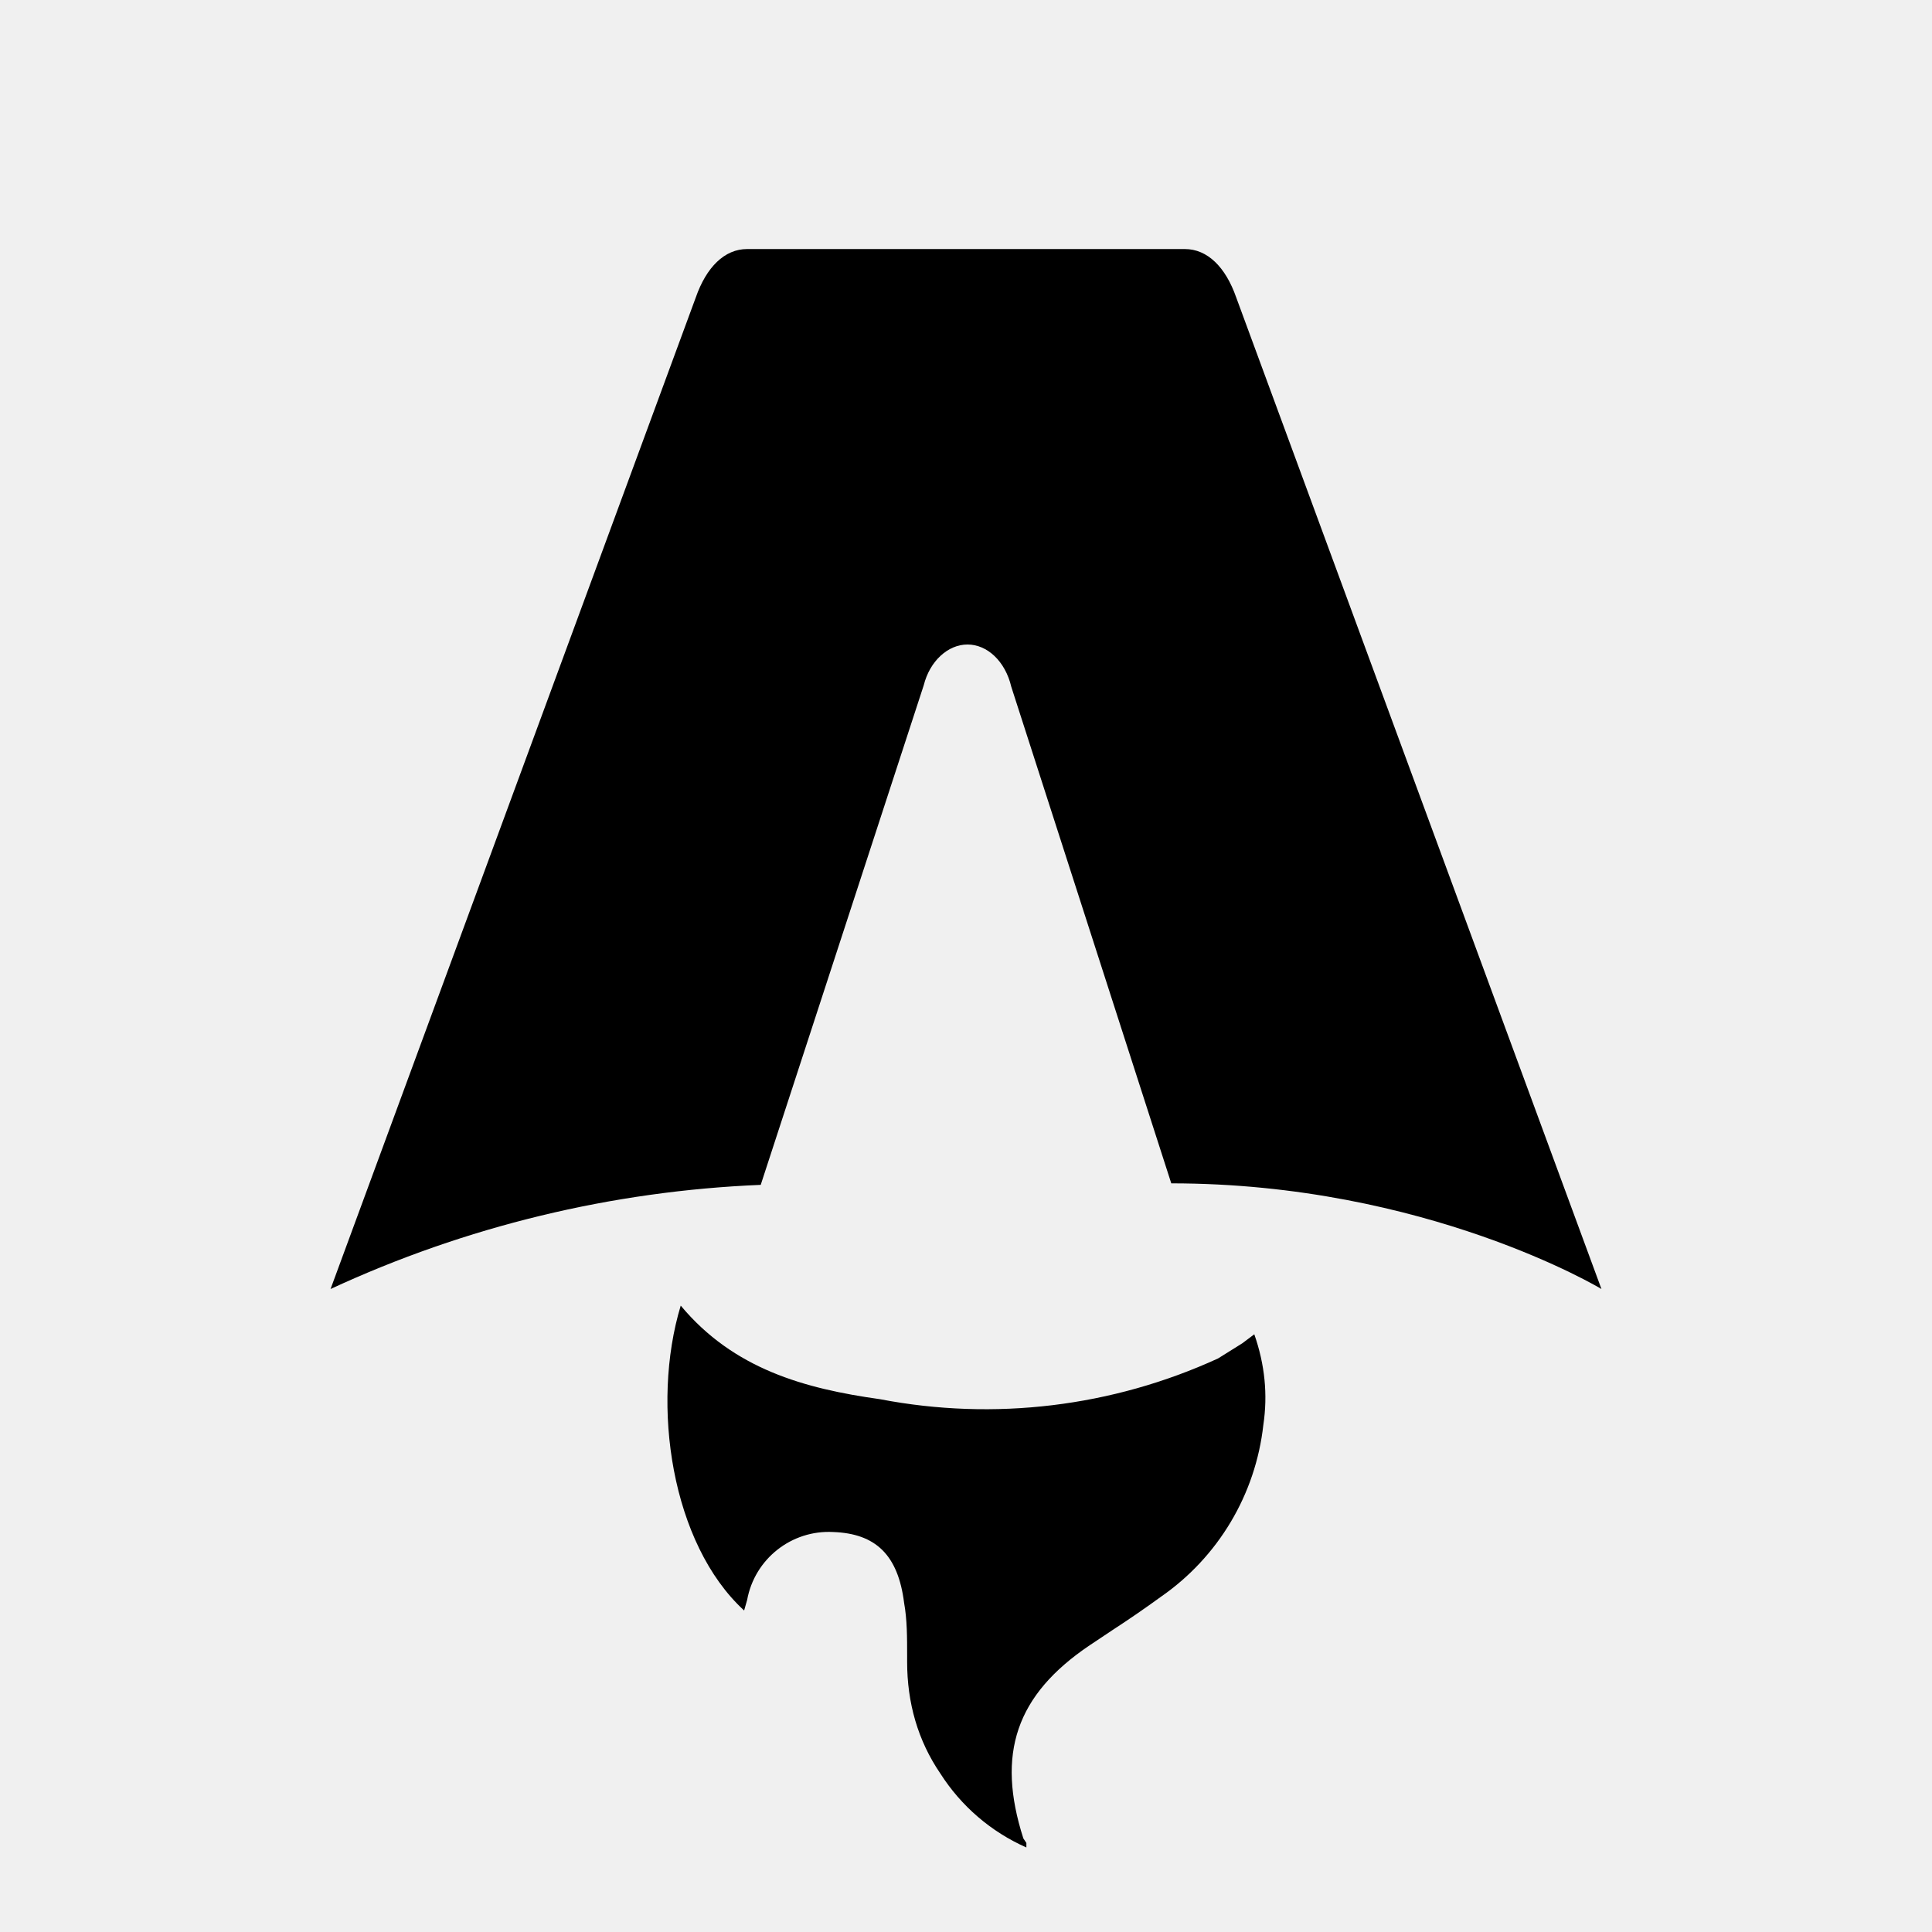
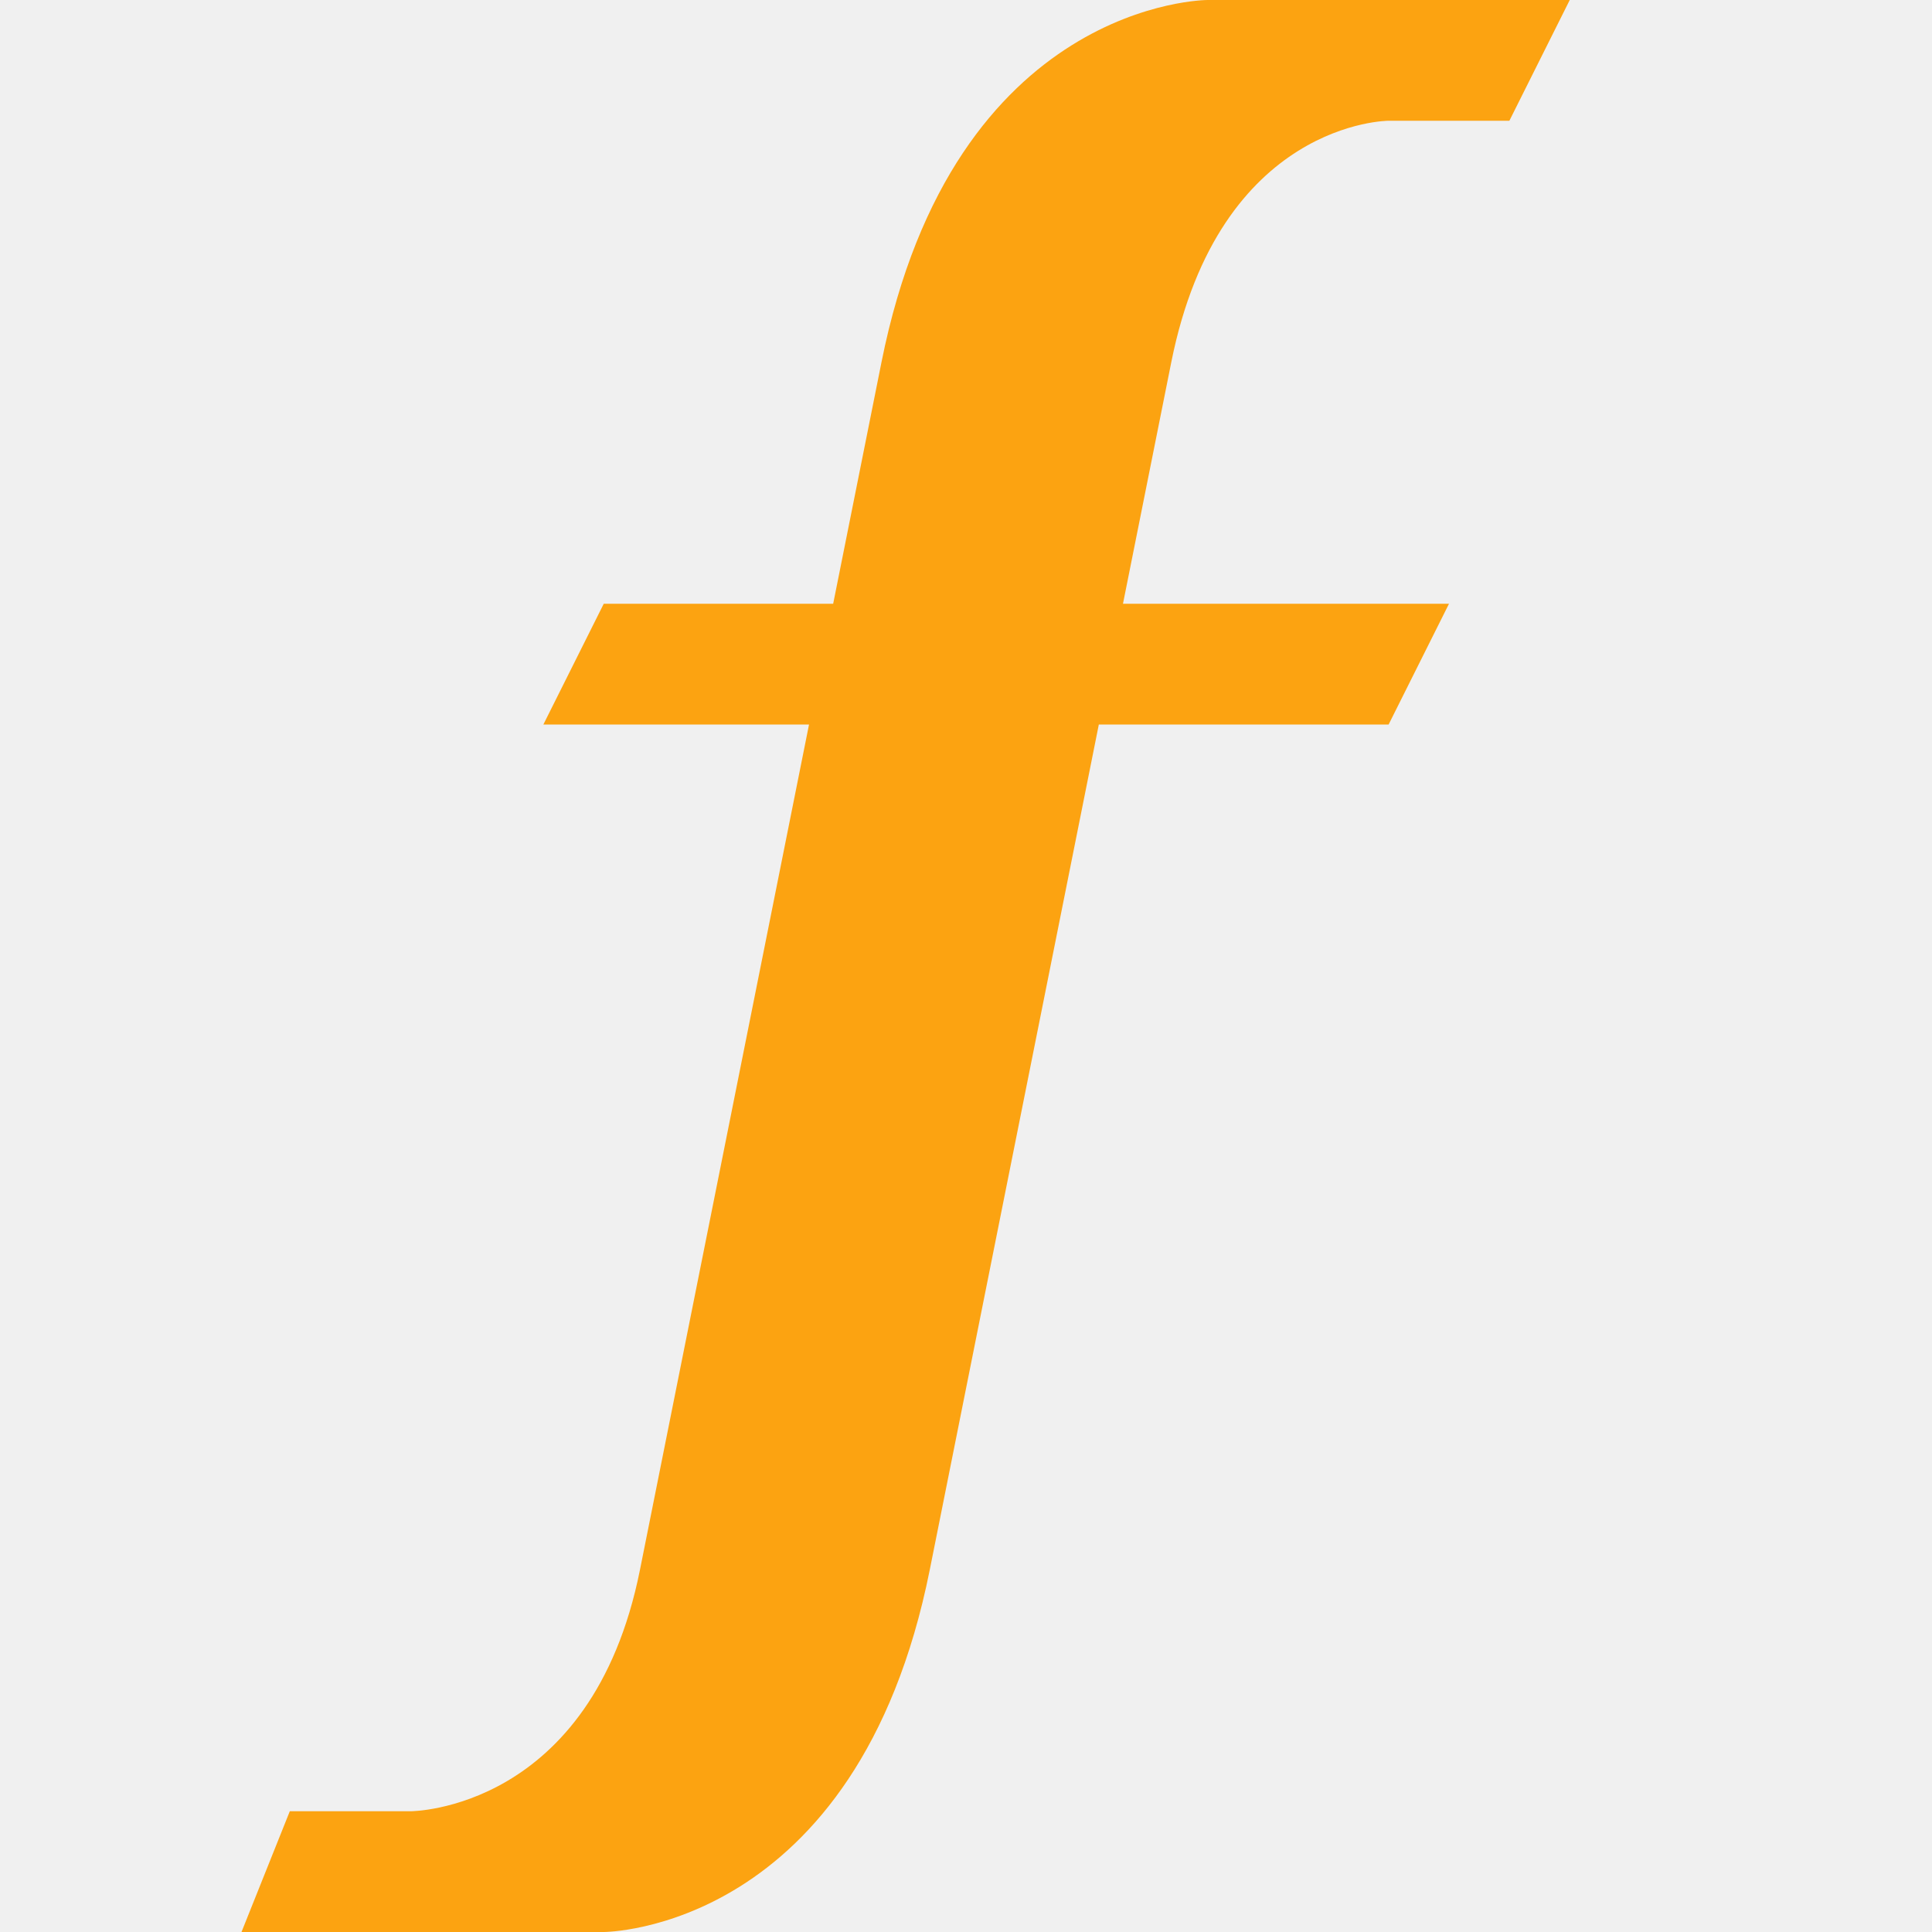
- <svg xmlns="http://www.w3.org/2000/svg" fill="none" viewBox="0 0 128 128">
-   <path d="M50.4 78.5a75.1 75.1 0 0 0-28.5 6.9l24.2-65.7c.7-2 1.9-3.2 3.4-3.2h29c1.5 0 2.7 1.2 3.4 3.2l24.2 65.7s-11.6-7-28.5-7L67 45.5c-.4-1.7-1.6-2.8-2.9-2.8-1.3 0-2.5 1.1-2.9 2.7L50.4 78.5Zm-1.1 28.2Zm-4.2-20.2c-2 6.6-.6 15.8 4.2 20.2a17.5 17.5 0 0 1 .2-.7 5.5 5.5 0 0 1 5.7-4.5c2.8.1 4.3 1.5 4.7 4.7.2 1.1.2 2.3.2 3.5v.4c0 2.7.7 5.2 2.2 7.4a13 13 0 0 0 5.7 4.9v-.3l-.2-.3c-1.8-5.6-.5-9.5 4.4-12.8l1.5-1a73 73 0 0 0 3.2-2.2 16 16 0 0 0 6.8-11.4c.3-2 .1-4-.6-6l-.8.6-1.6 1a37 37 0 0 1-22.4 2.7c-5-.7-9.7-2-13.2-6.2Z" />
-   <style>
-         path { fill: #000; }
-         @media (prefers-color-scheme: dark) {
-             path { fill: #FFF; }
-         }
-     </style>
+ <svg xmlns="http://www.w3.org/2000/svg" version="1.1" id="Layer_1" x="0px" y="0px" viewBox="0 0 16 16" style="enable-background:new 0 0 16 16; background-color: #14213d;" xml:space="preserve">
+   <style type="text/css">
+ 	.st0{fill:#FCA311;}
+ </style>
+   <path class="st0" d="M10,0c0,0-2.1,0-2.7,3L6.9,5H5L4.5,6h2.2l-1.4,7c-0.4,2-1.9,2-1.9,2h-1L2,16h3c0,0,2.1,0,2.7-3l1.4-7h2.4L12,5  H9.3l0.4-2c0.4-2,1.8-2,1.8-2h1L13,0H10z" />
</svg>
